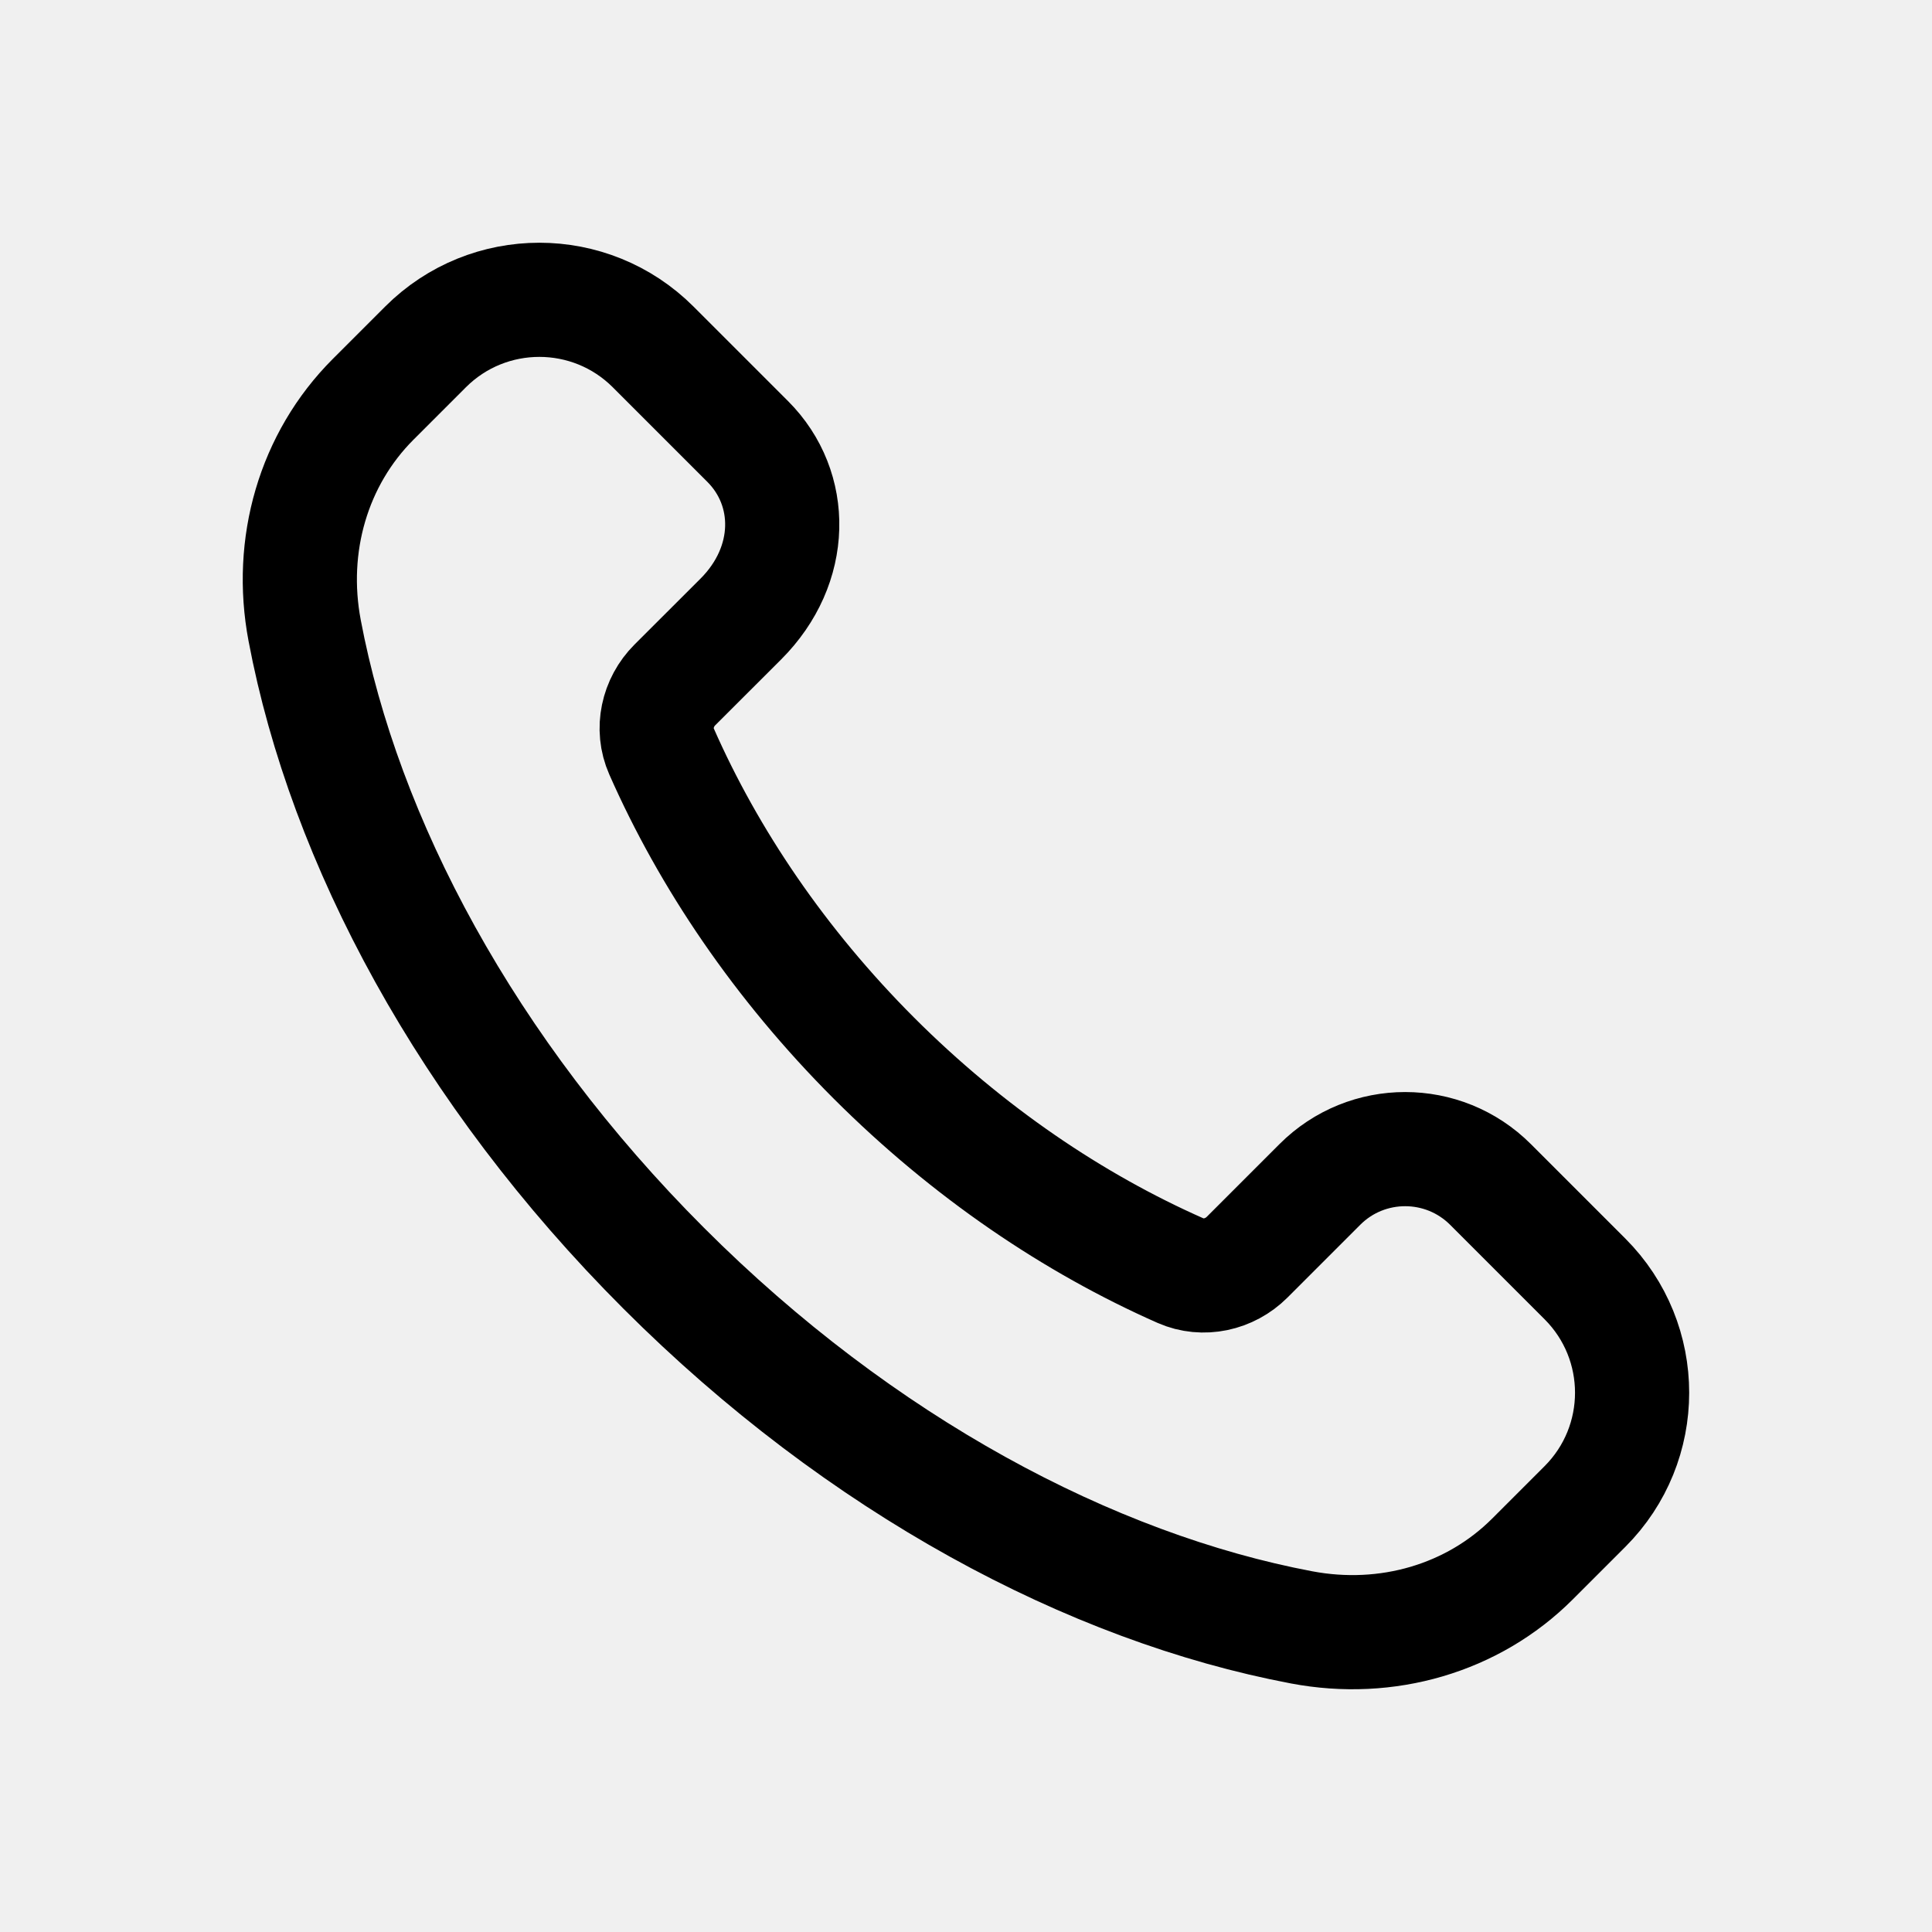
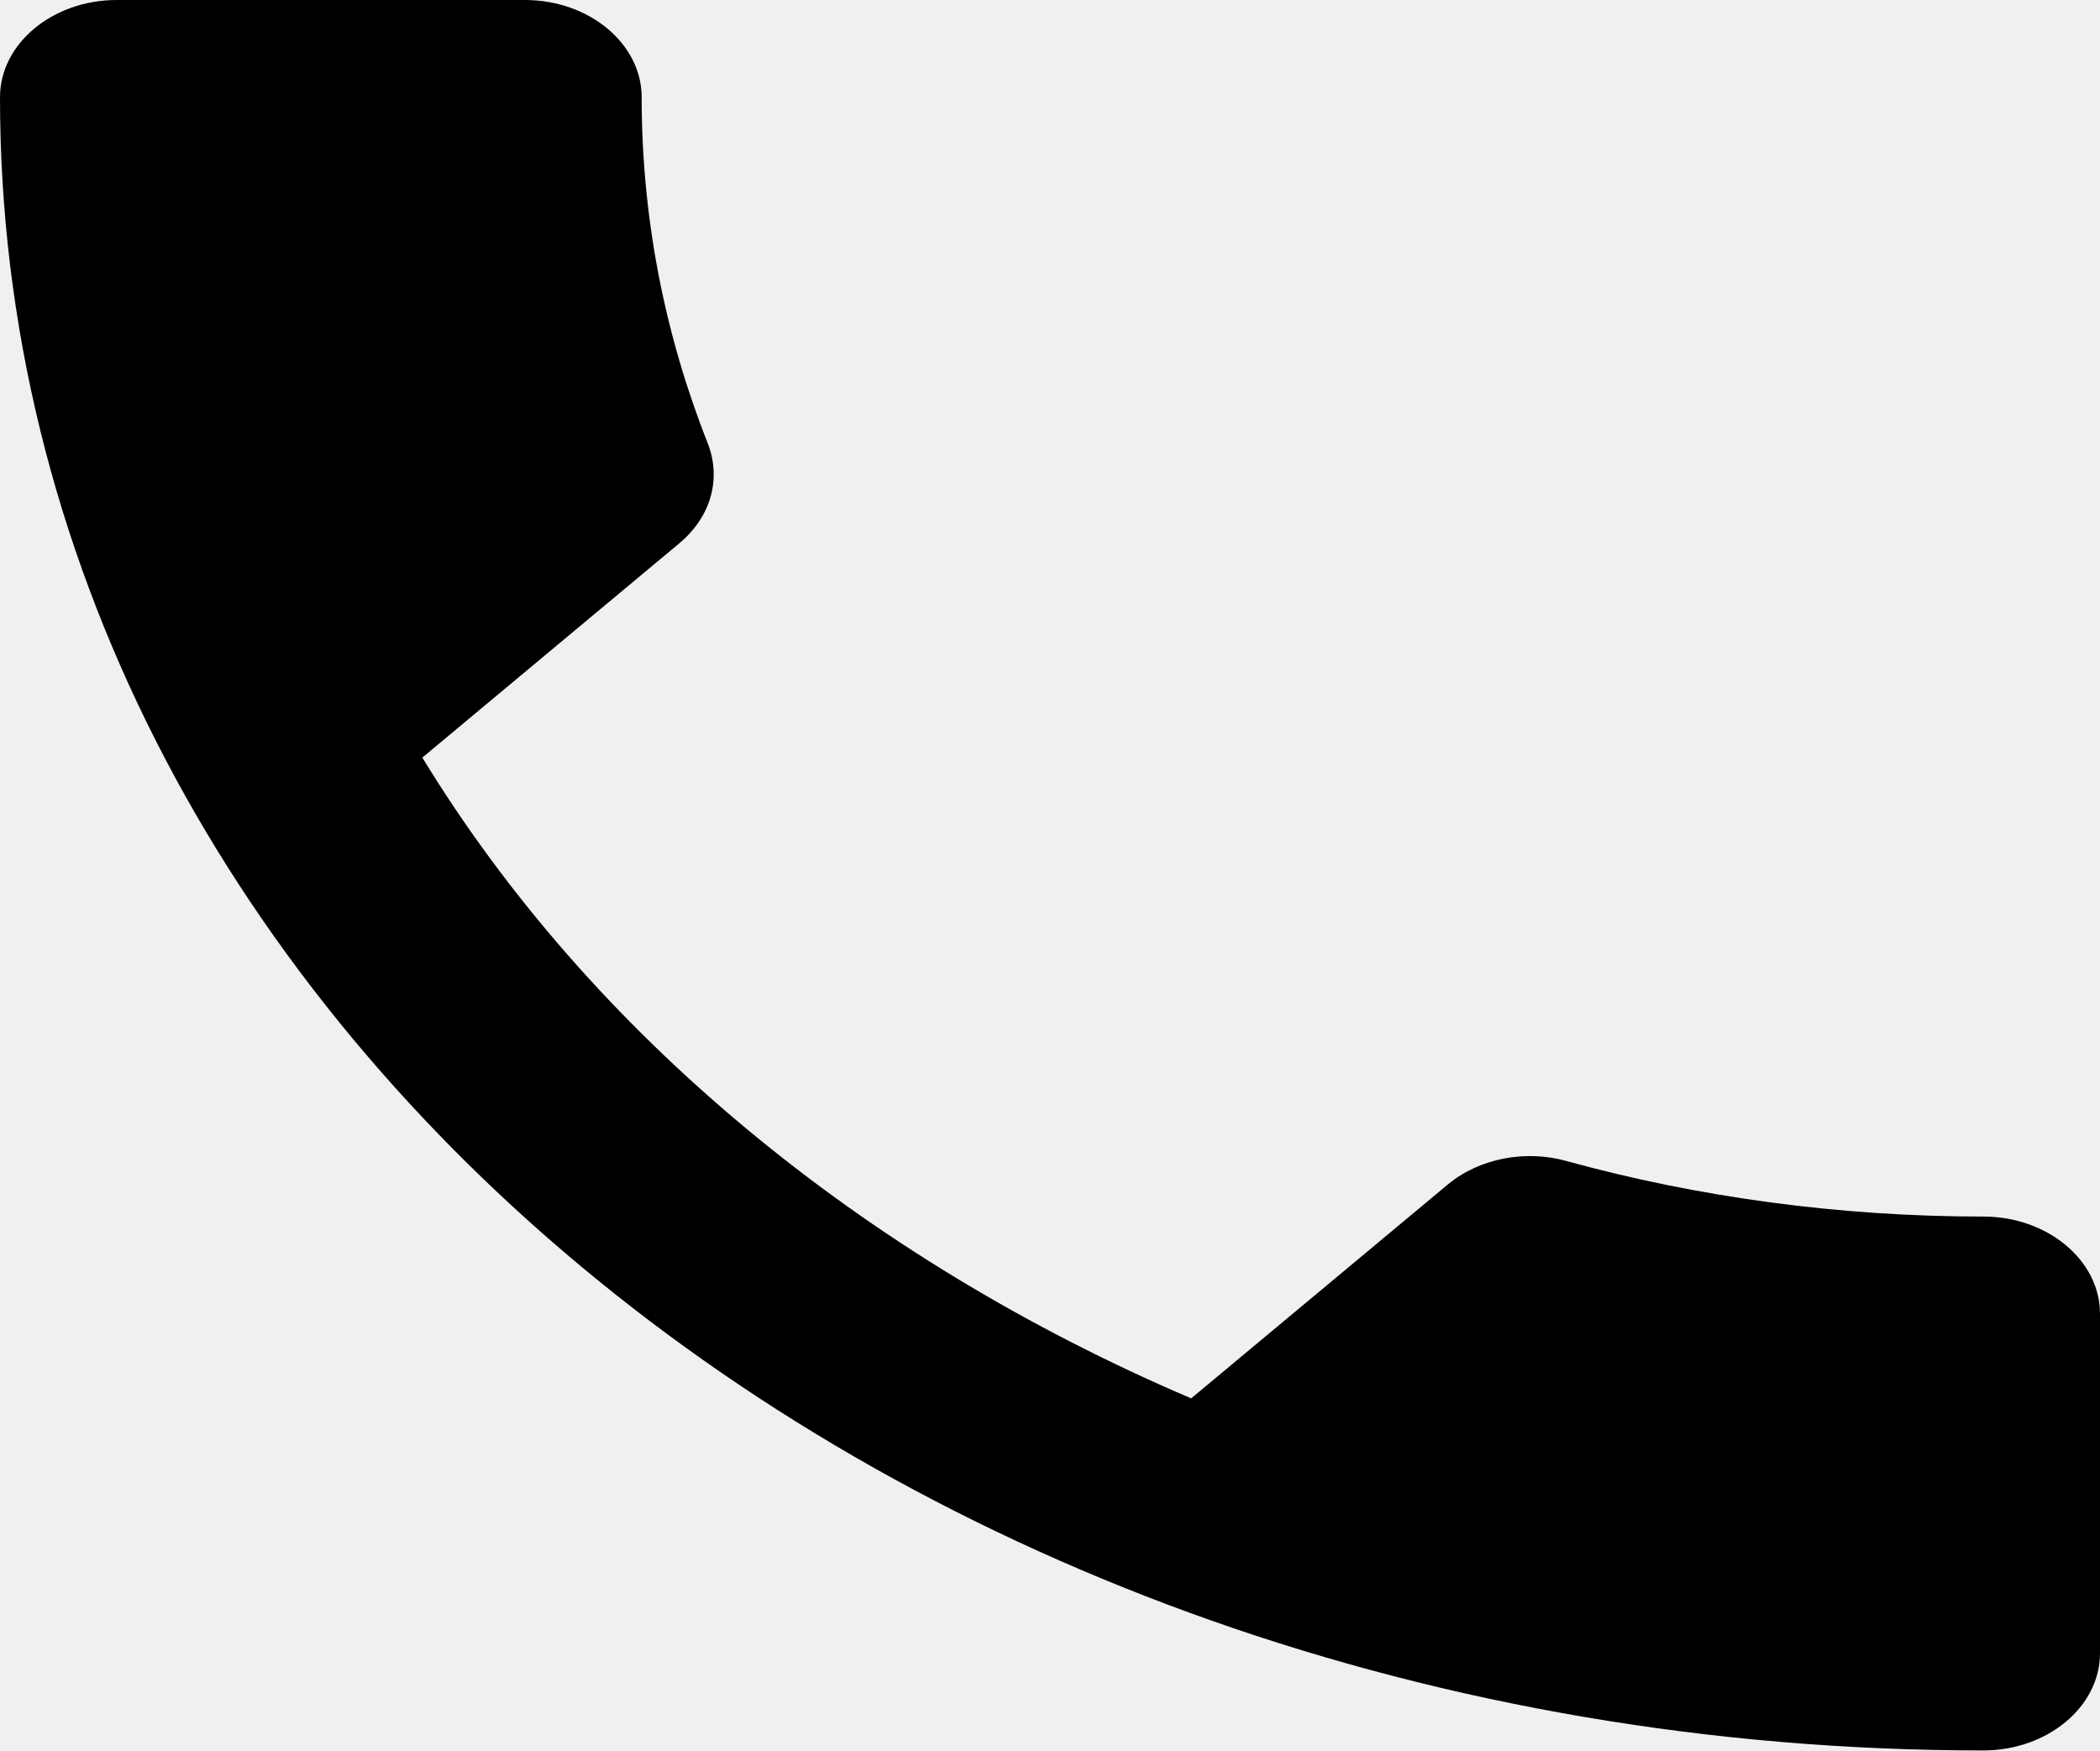
- <svg xmlns="http://www.w3.org/2000/svg" width="22" height="22" viewBox="0 0 22 22" fill="none">
-   <g clip-path="url(#clip0_225_1035)">
-     <path d="M9.951 12.049C8.879 10.976 8.07 9.775 7.533 8.557C7.419 8.299 7.486 7.998 7.685 7.799L8.436 7.049C9.051 6.434 9.051 5.564 8.514 5.027L7.438 3.951C6.722 3.235 5.561 3.235 4.845 3.951L4.248 4.548C3.569 5.228 3.285 6.208 3.469 7.179C3.921 9.575 5.313 12.197 7.558 14.442C9.803 16.687 12.425 18.078 14.821 18.531C15.792 18.715 16.772 18.431 17.451 17.752L18.048 17.155C18.764 16.439 18.764 15.279 18.048 14.563L16.973 13.488C16.436 12.951 15.565 12.951 15.029 13.488L14.201 14.316C14.002 14.515 13.7 14.582 13.443 14.469C12.225 13.931 11.024 13.121 9.951 12.049Z" stroke="currentColor" stroke-width="1.3" stroke-linecap="round" stroke-linejoin="round" />
-   </g>
-   <defs>
-     <clipPath id="clip0_225_1035">
-       <rect width="22" height="22" fill="white" />
-     </clipPath>
-   </defs>
+ <svg xmlns="http://www.w3.org/2000/svg" width="18" height="15" viewBox="0 0 18 15" fill="none">
+   <path d="M3.62 6.492C5.06 8.85 7.38 10.775 10.21 11.983L12.41 10.15C12.68 9.925 13.08 9.85 13.43 9.95C14.55 10.258 15.76 10.425 17 10.425C17.55 10.425 18 10.8 18 11.258V14.167C18 14.625 17.55 15 17 15C7.61 15 0 8.658 0 0.833C0 0.375 0.45 0 1 0H4.5C5.05 0 5.5 0.375 5.5 0.833C5.5 1.875 5.7 2.875 6.07 3.808C6.18 4.1 6.1 4.425 5.82 4.658L3.62 6.492Z" fill="currentColor" />
</svg>
